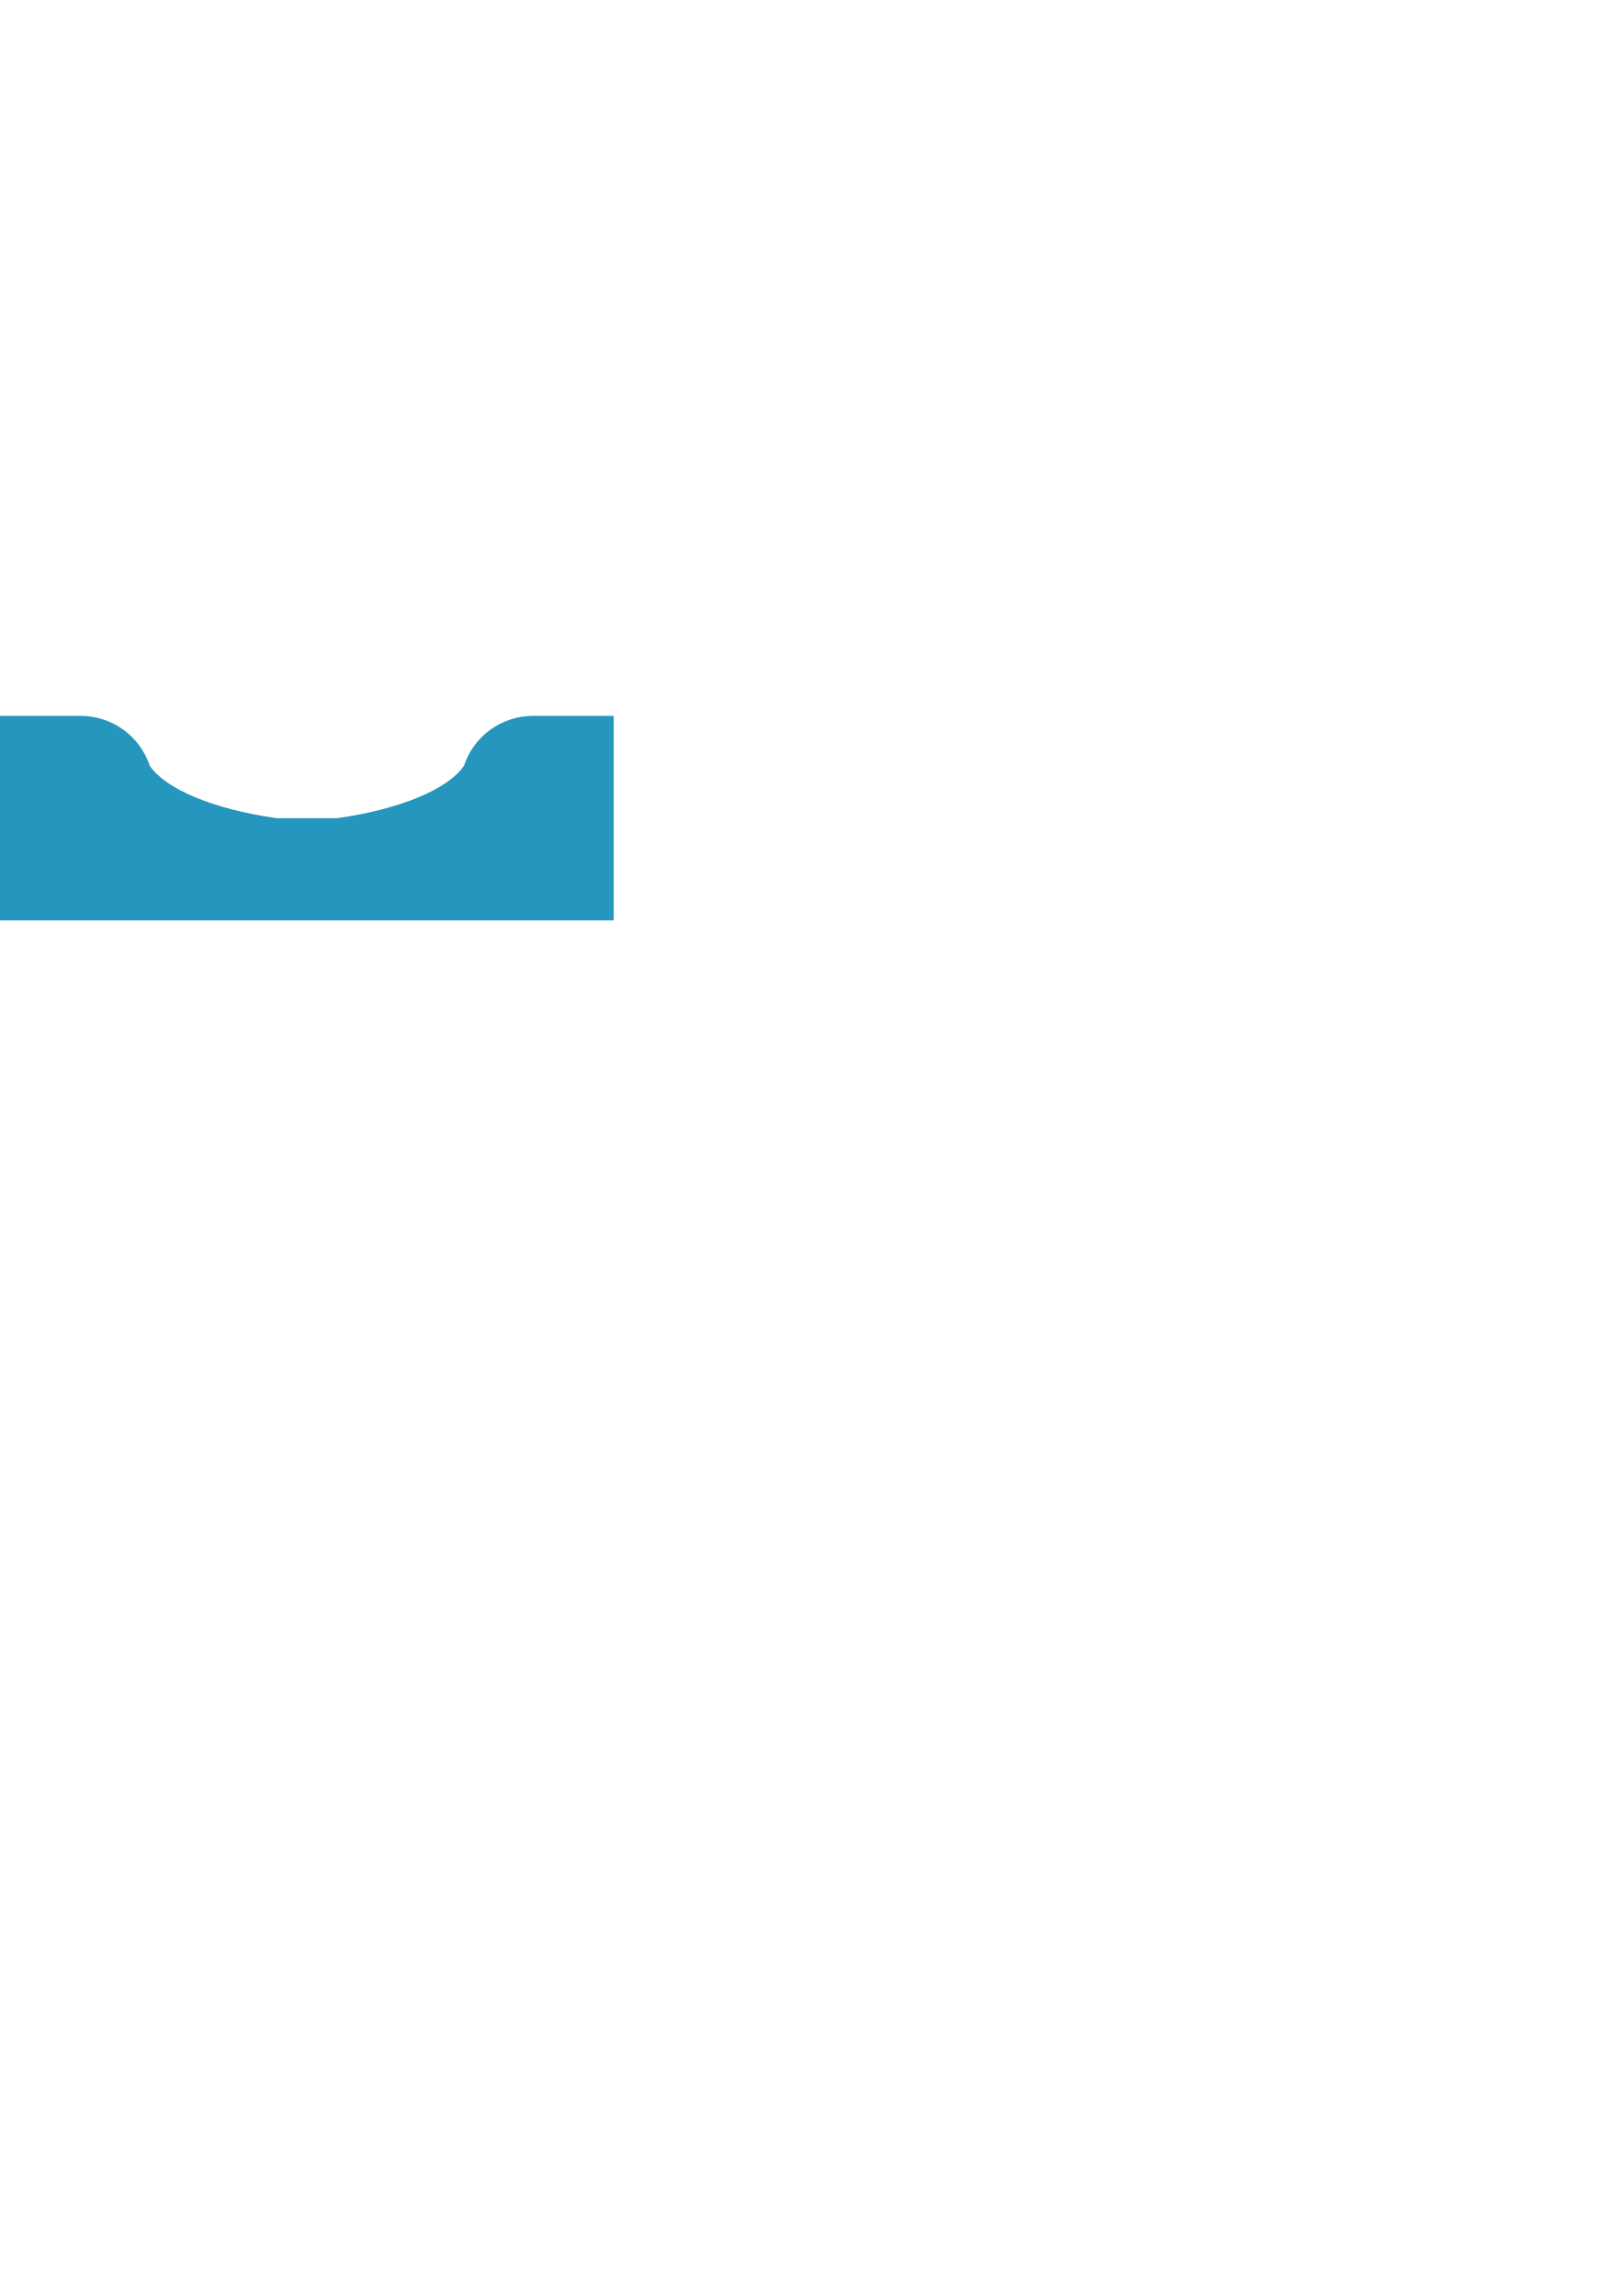
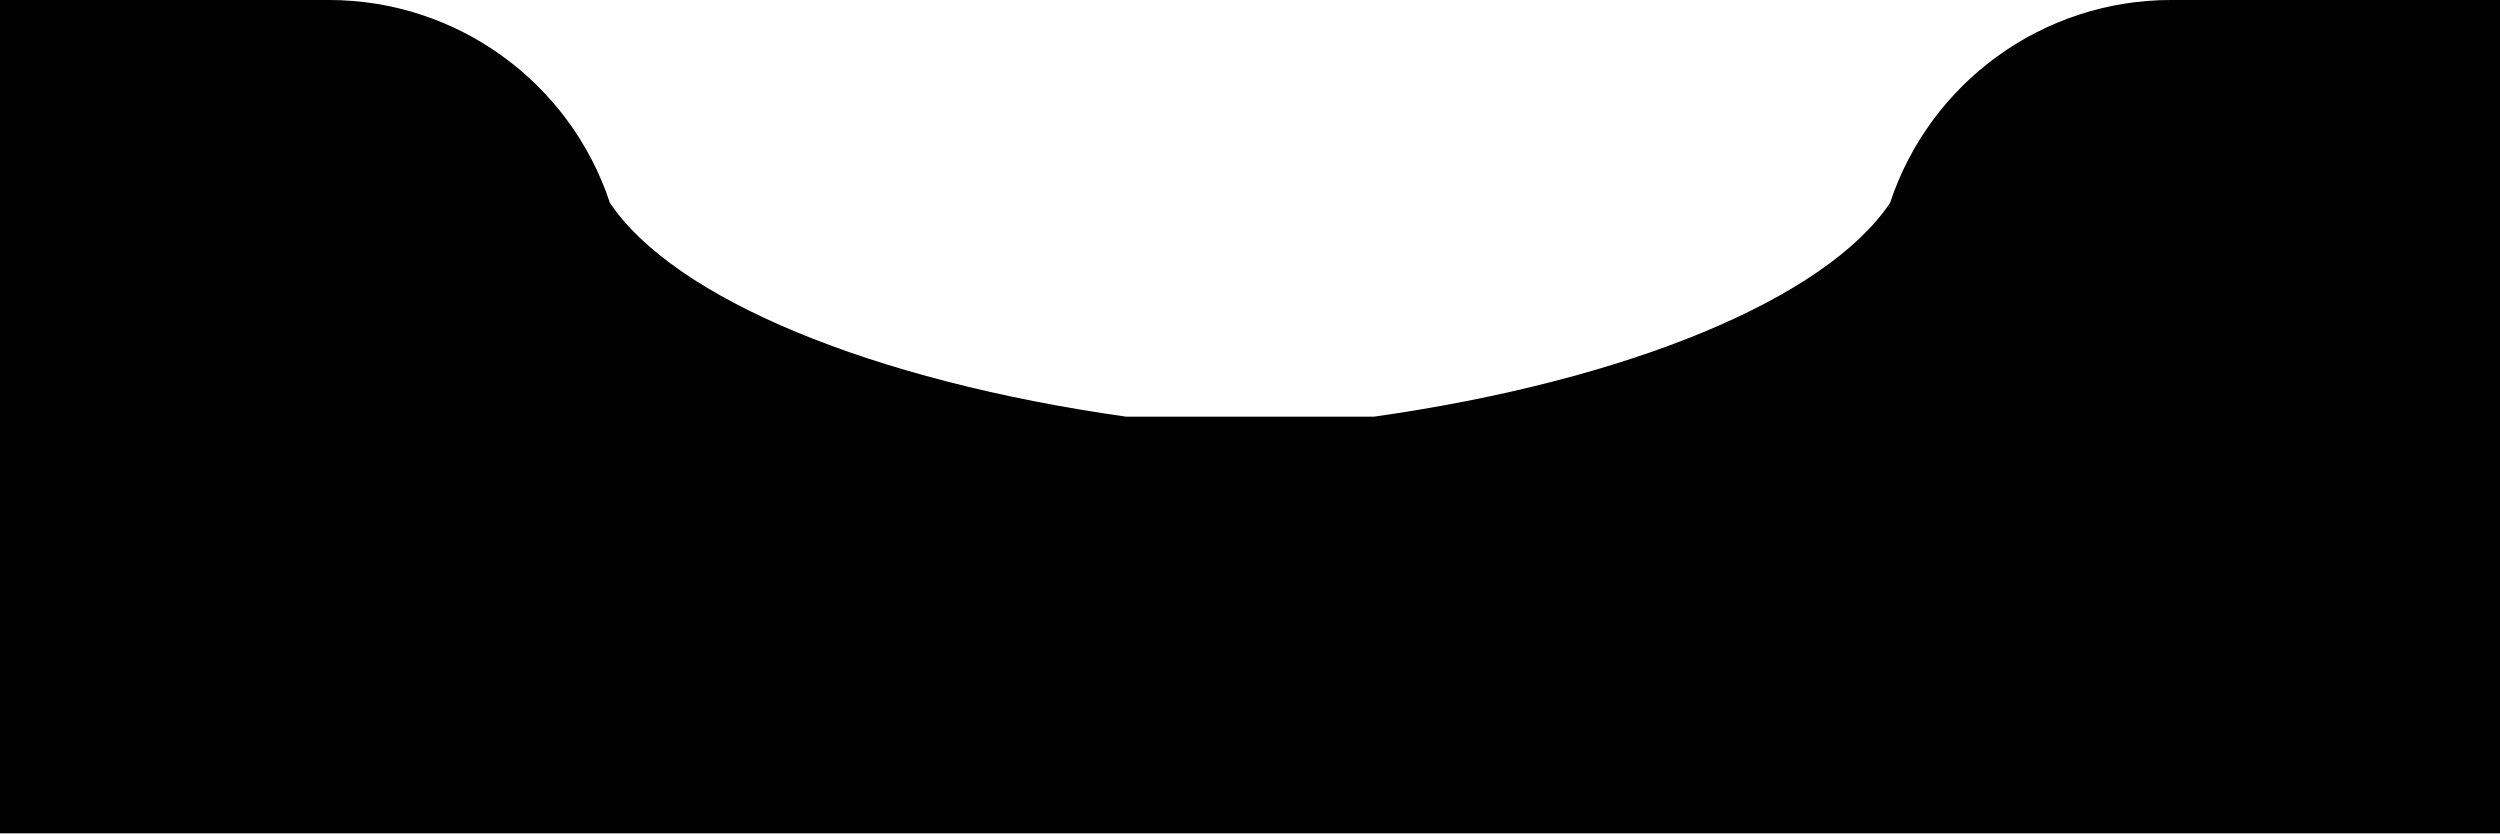
- <svg xmlns="http://www.w3.org/2000/svg" width="210mm" height="297mm" viewBox="0 0 210 297" version="1.1" id="svg5">
+ <svg xmlns="http://www.w3.org/2000/svg" width="79.375mm" height="26.458mm" viewBox="0 0 79.375 26.458" version="1.1" id="svg5">
  <defs id="defs2" />
-   <g id="layer1">
-     <path id="rect111" style="fill:#2596be;stroke-width:0.265" d="M 0 92.604 L 0 105.833 L 0 112.448 L 0 119.062 L 79.375 119.062 L 79.375 112.448 L 79.375 105.833 L 79.375 92.604 L 68.93 92.604 C 64.878 92.604 61.283 95.201 60.009 99.047 C 57.972 102.08 51.715 104.689 43.625 105.833 L 35.75 105.833 C 27.66 104.689 21.403 102.08 19.366 99.047 C 18.092 95.201 14.497 92.604 10.445 92.604 L 0 92.604 z " />
+   <g id="layer1" transform="translate(0,-92.60417)">
+     <path id="rect111" style="fill:#000000;stroke-width:0.265" d="m 0,92.604 v 13.229 6.615 6.615 h 79.375 v -6.615 -6.615 -13.229 H 68.93 c -4.052,1.98e-4 -7.647,2.597 -8.921,6.443 -2.037,3.033 -8.294,5.642 -16.384,6.786 H 35.75 C 27.66,104.689 21.403,102.08 19.366,99.047 18.092,95.201 14.497,92.604 10.445,92.604 Z" />
  </g>
</svg>
